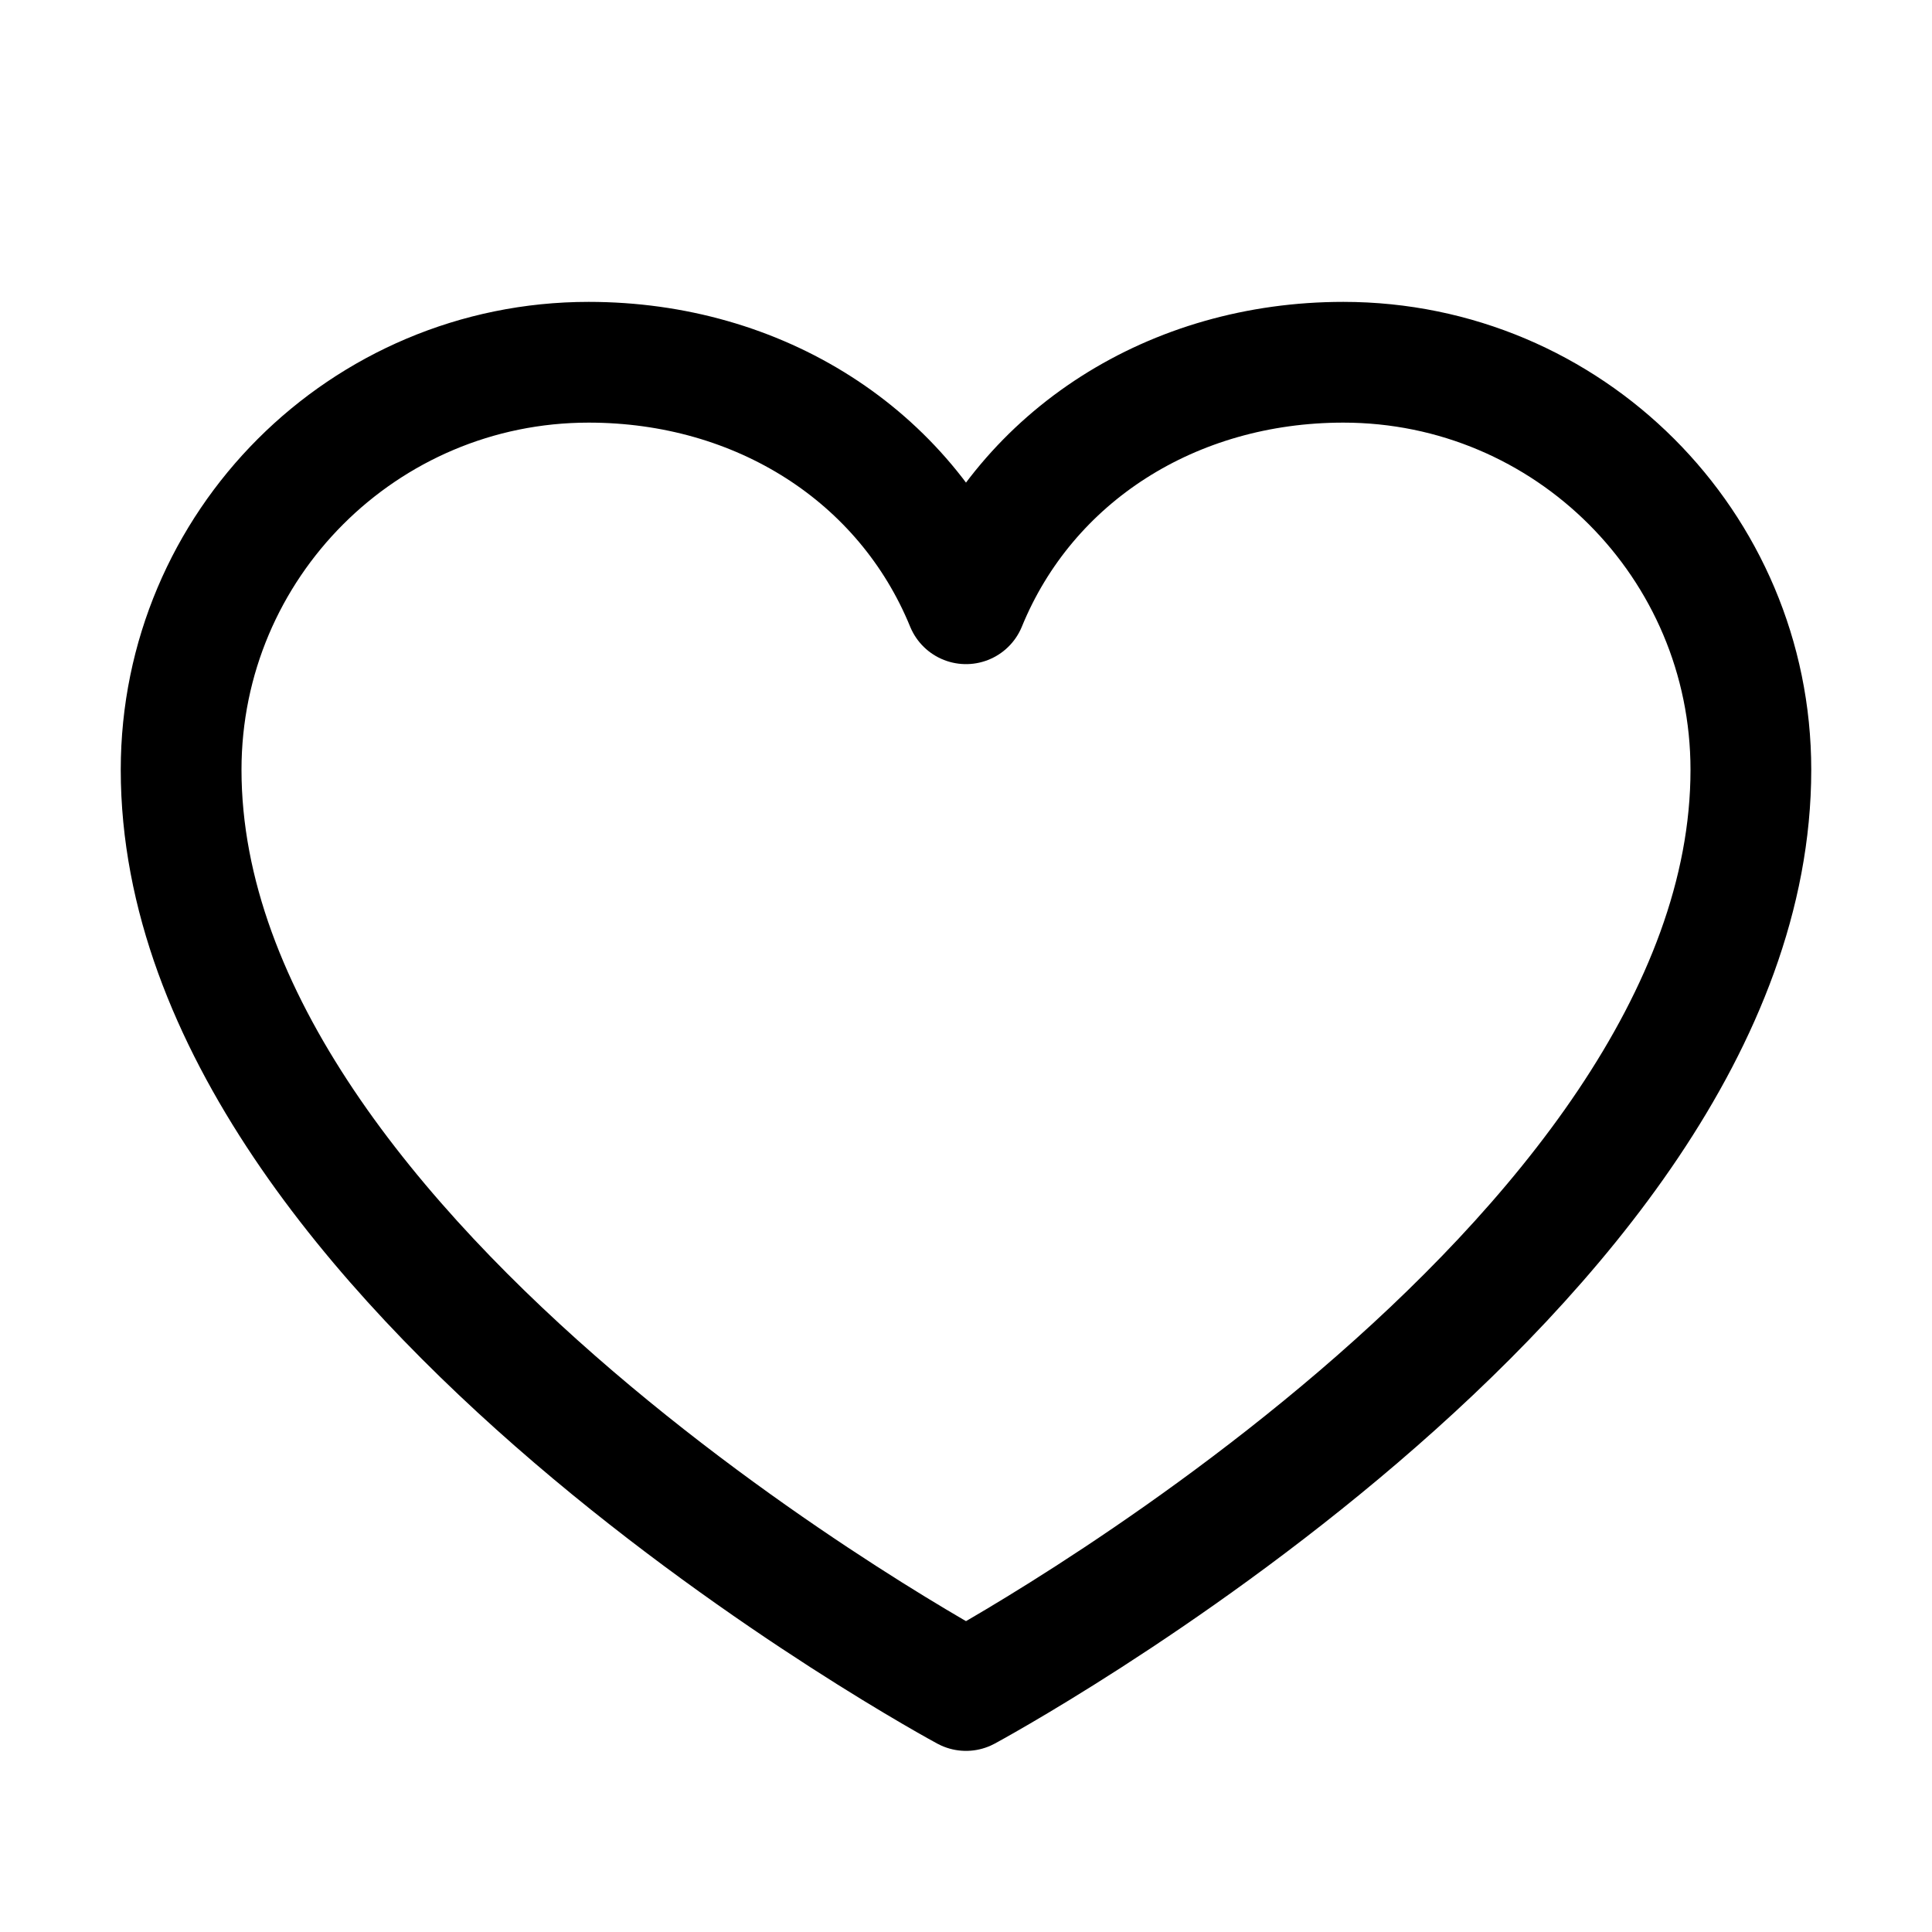
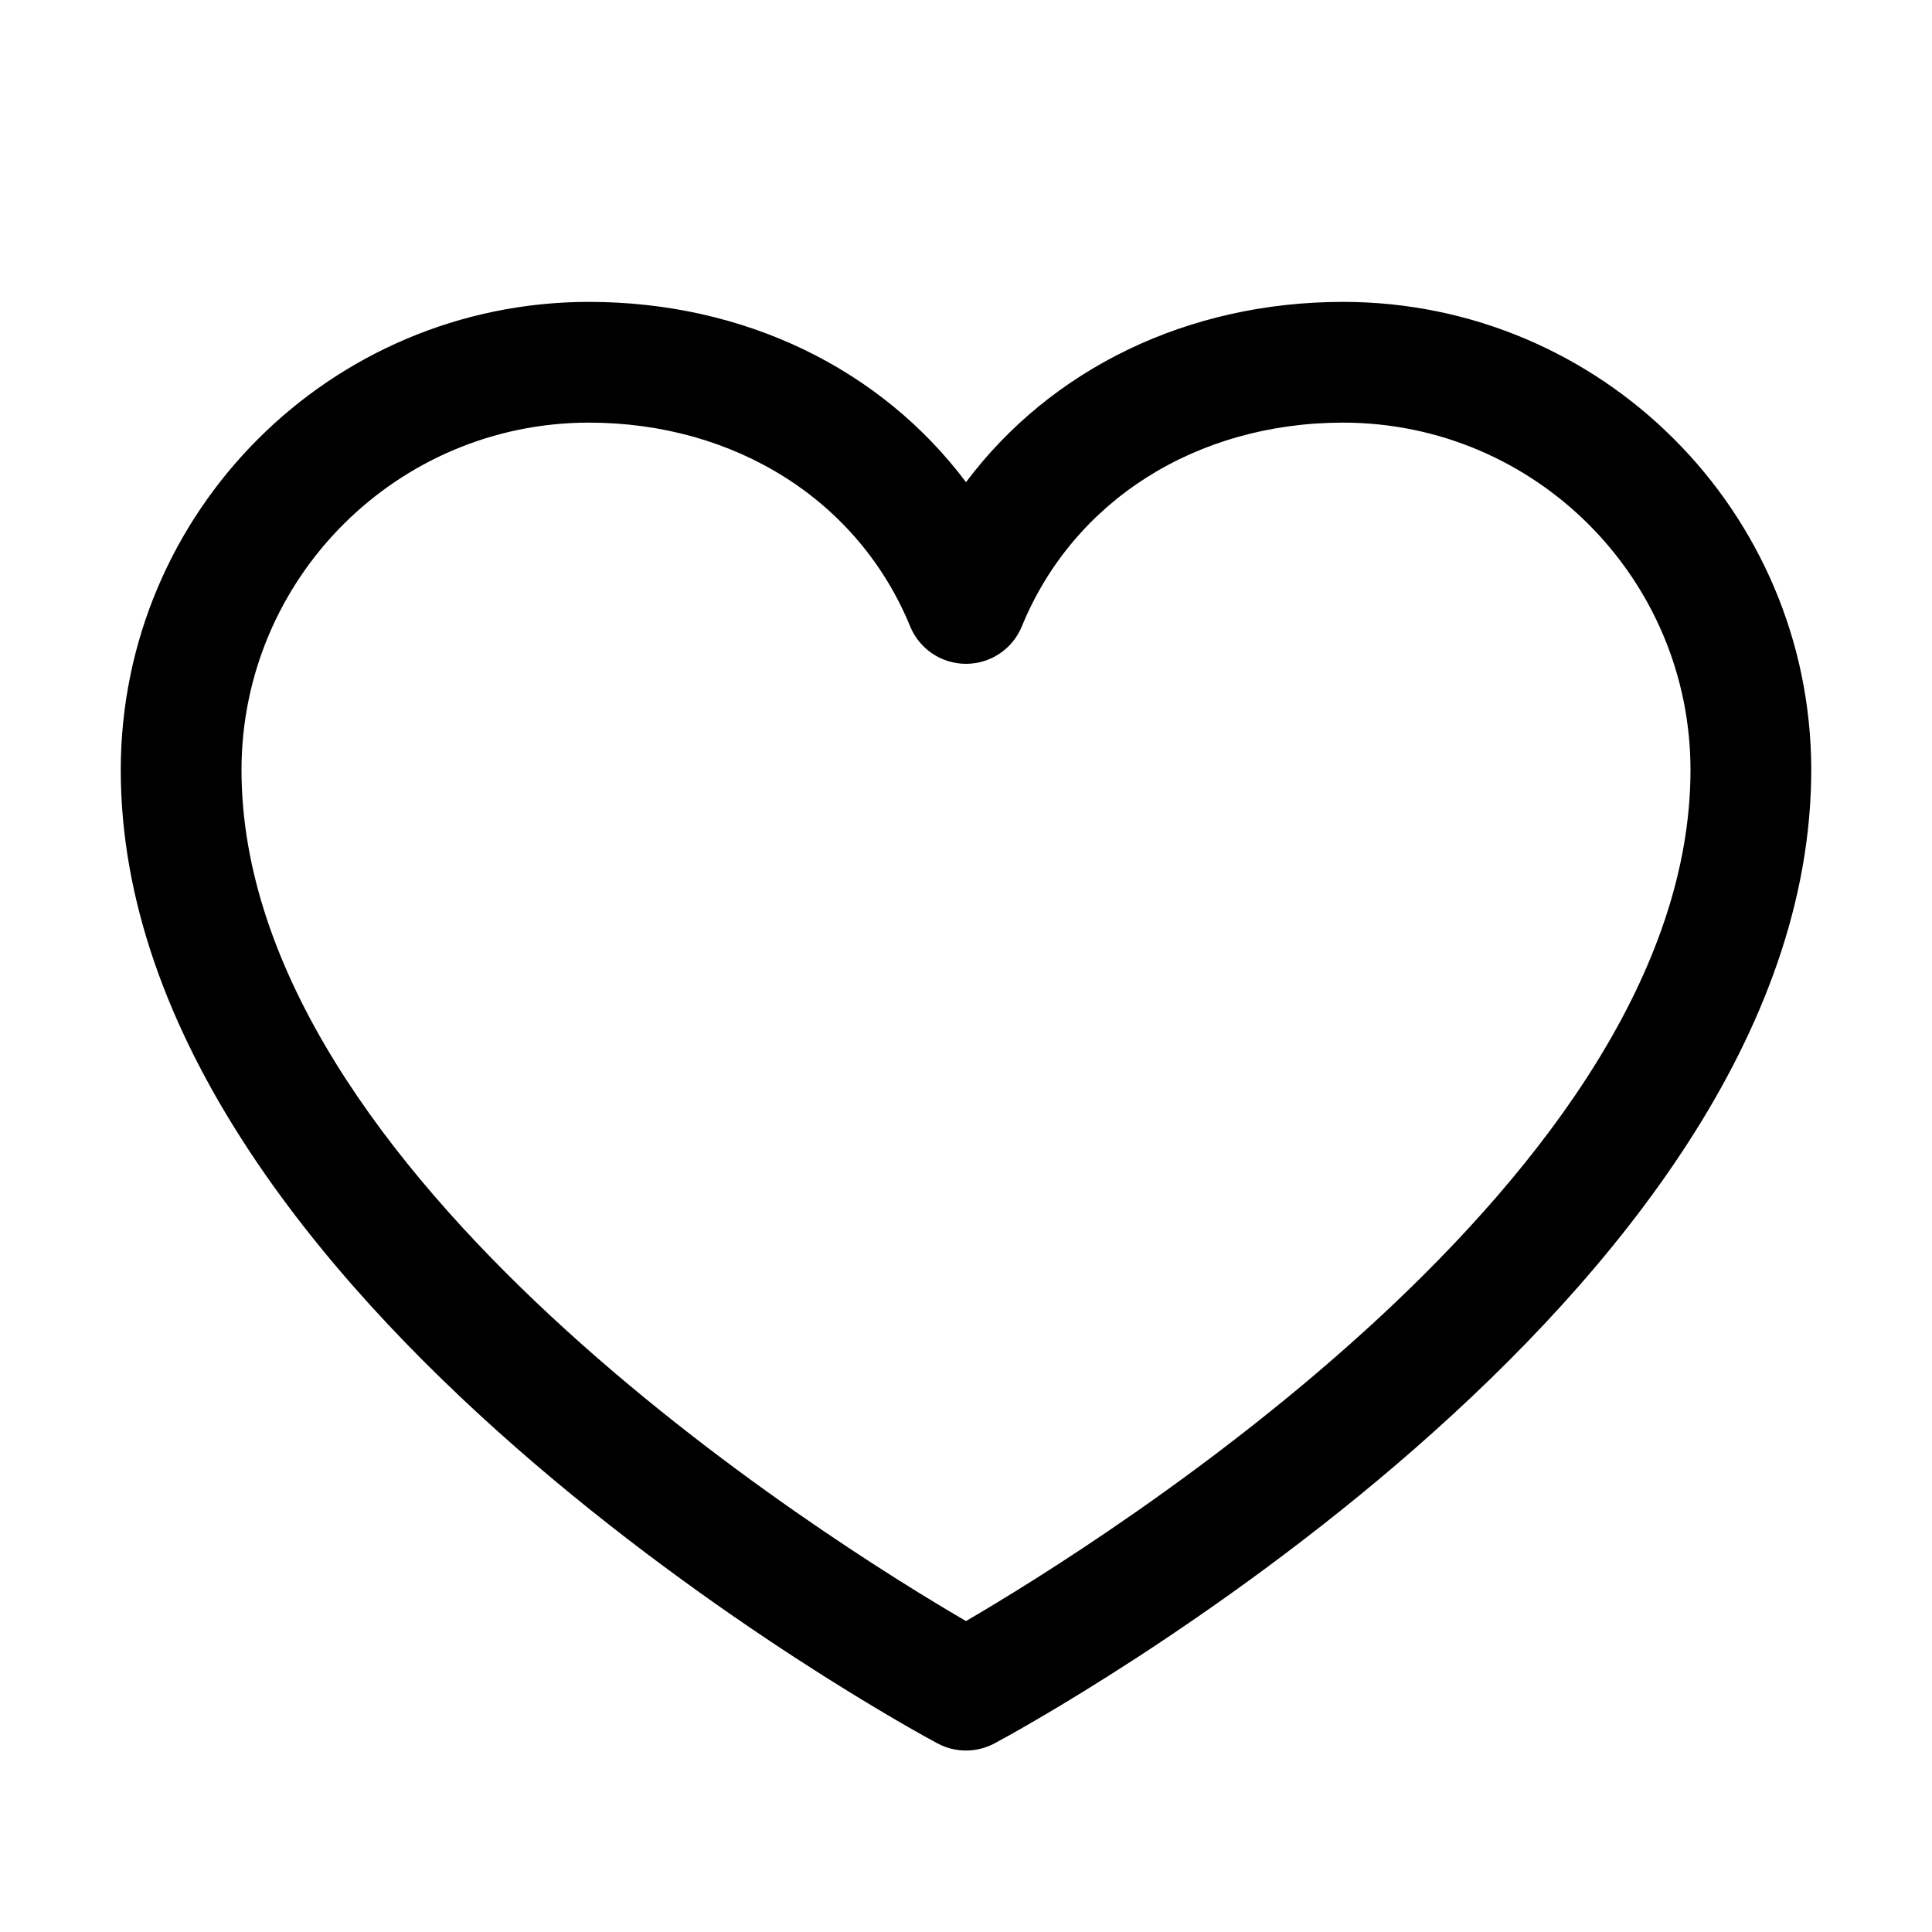
- <svg xmlns="http://www.w3.org/2000/svg" viewBox="0 0 256 256">
-   <rect width="256" height="256" fill="none" />
-   <path d="M128,224S24,168,24,102A54,54,0,0,1,78,48c22.59,0,41.94,12.31,50,32,8.06-19.69,27.41-32,50-32a54,54,0,0,1,54,54C232,168,128,224,128,224Z" fill="none" stroke="currentColor" stroke-linecap="round" stroke-linejoin="round" stroke-width="16" />
+ <svg xmlns="http://www.w3.org/2000/svg" width="32" height="32" fill="#000000" viewBox="0 0 256 256">
+   <path d="M178,40c-20.65,0-38.73,8.88-50,23.89C116.73,48.88,98.65,40,78,40a62.07,62.07,0,0,0-62,62c0,70,103.79,126.66,108.21,129a8,8,0,0,0,7.58,0C136.21,228.66,240,172,240,102A62.07,62.07,0,0,0,178,40ZM128,214.8C109.74,204.16,32,155.69,32,102A46.06,46.06,0,0,1,78,56c19.45,0,35.78,10.36,42.6,27a8,8,0,0,0,14.8,0c6.82-16.67,23.15-27,42.6-27a46.06,46.06,0,0,1,46,46C224,155.61,146.24,204.15,128,214.8Z" />
</svg>
